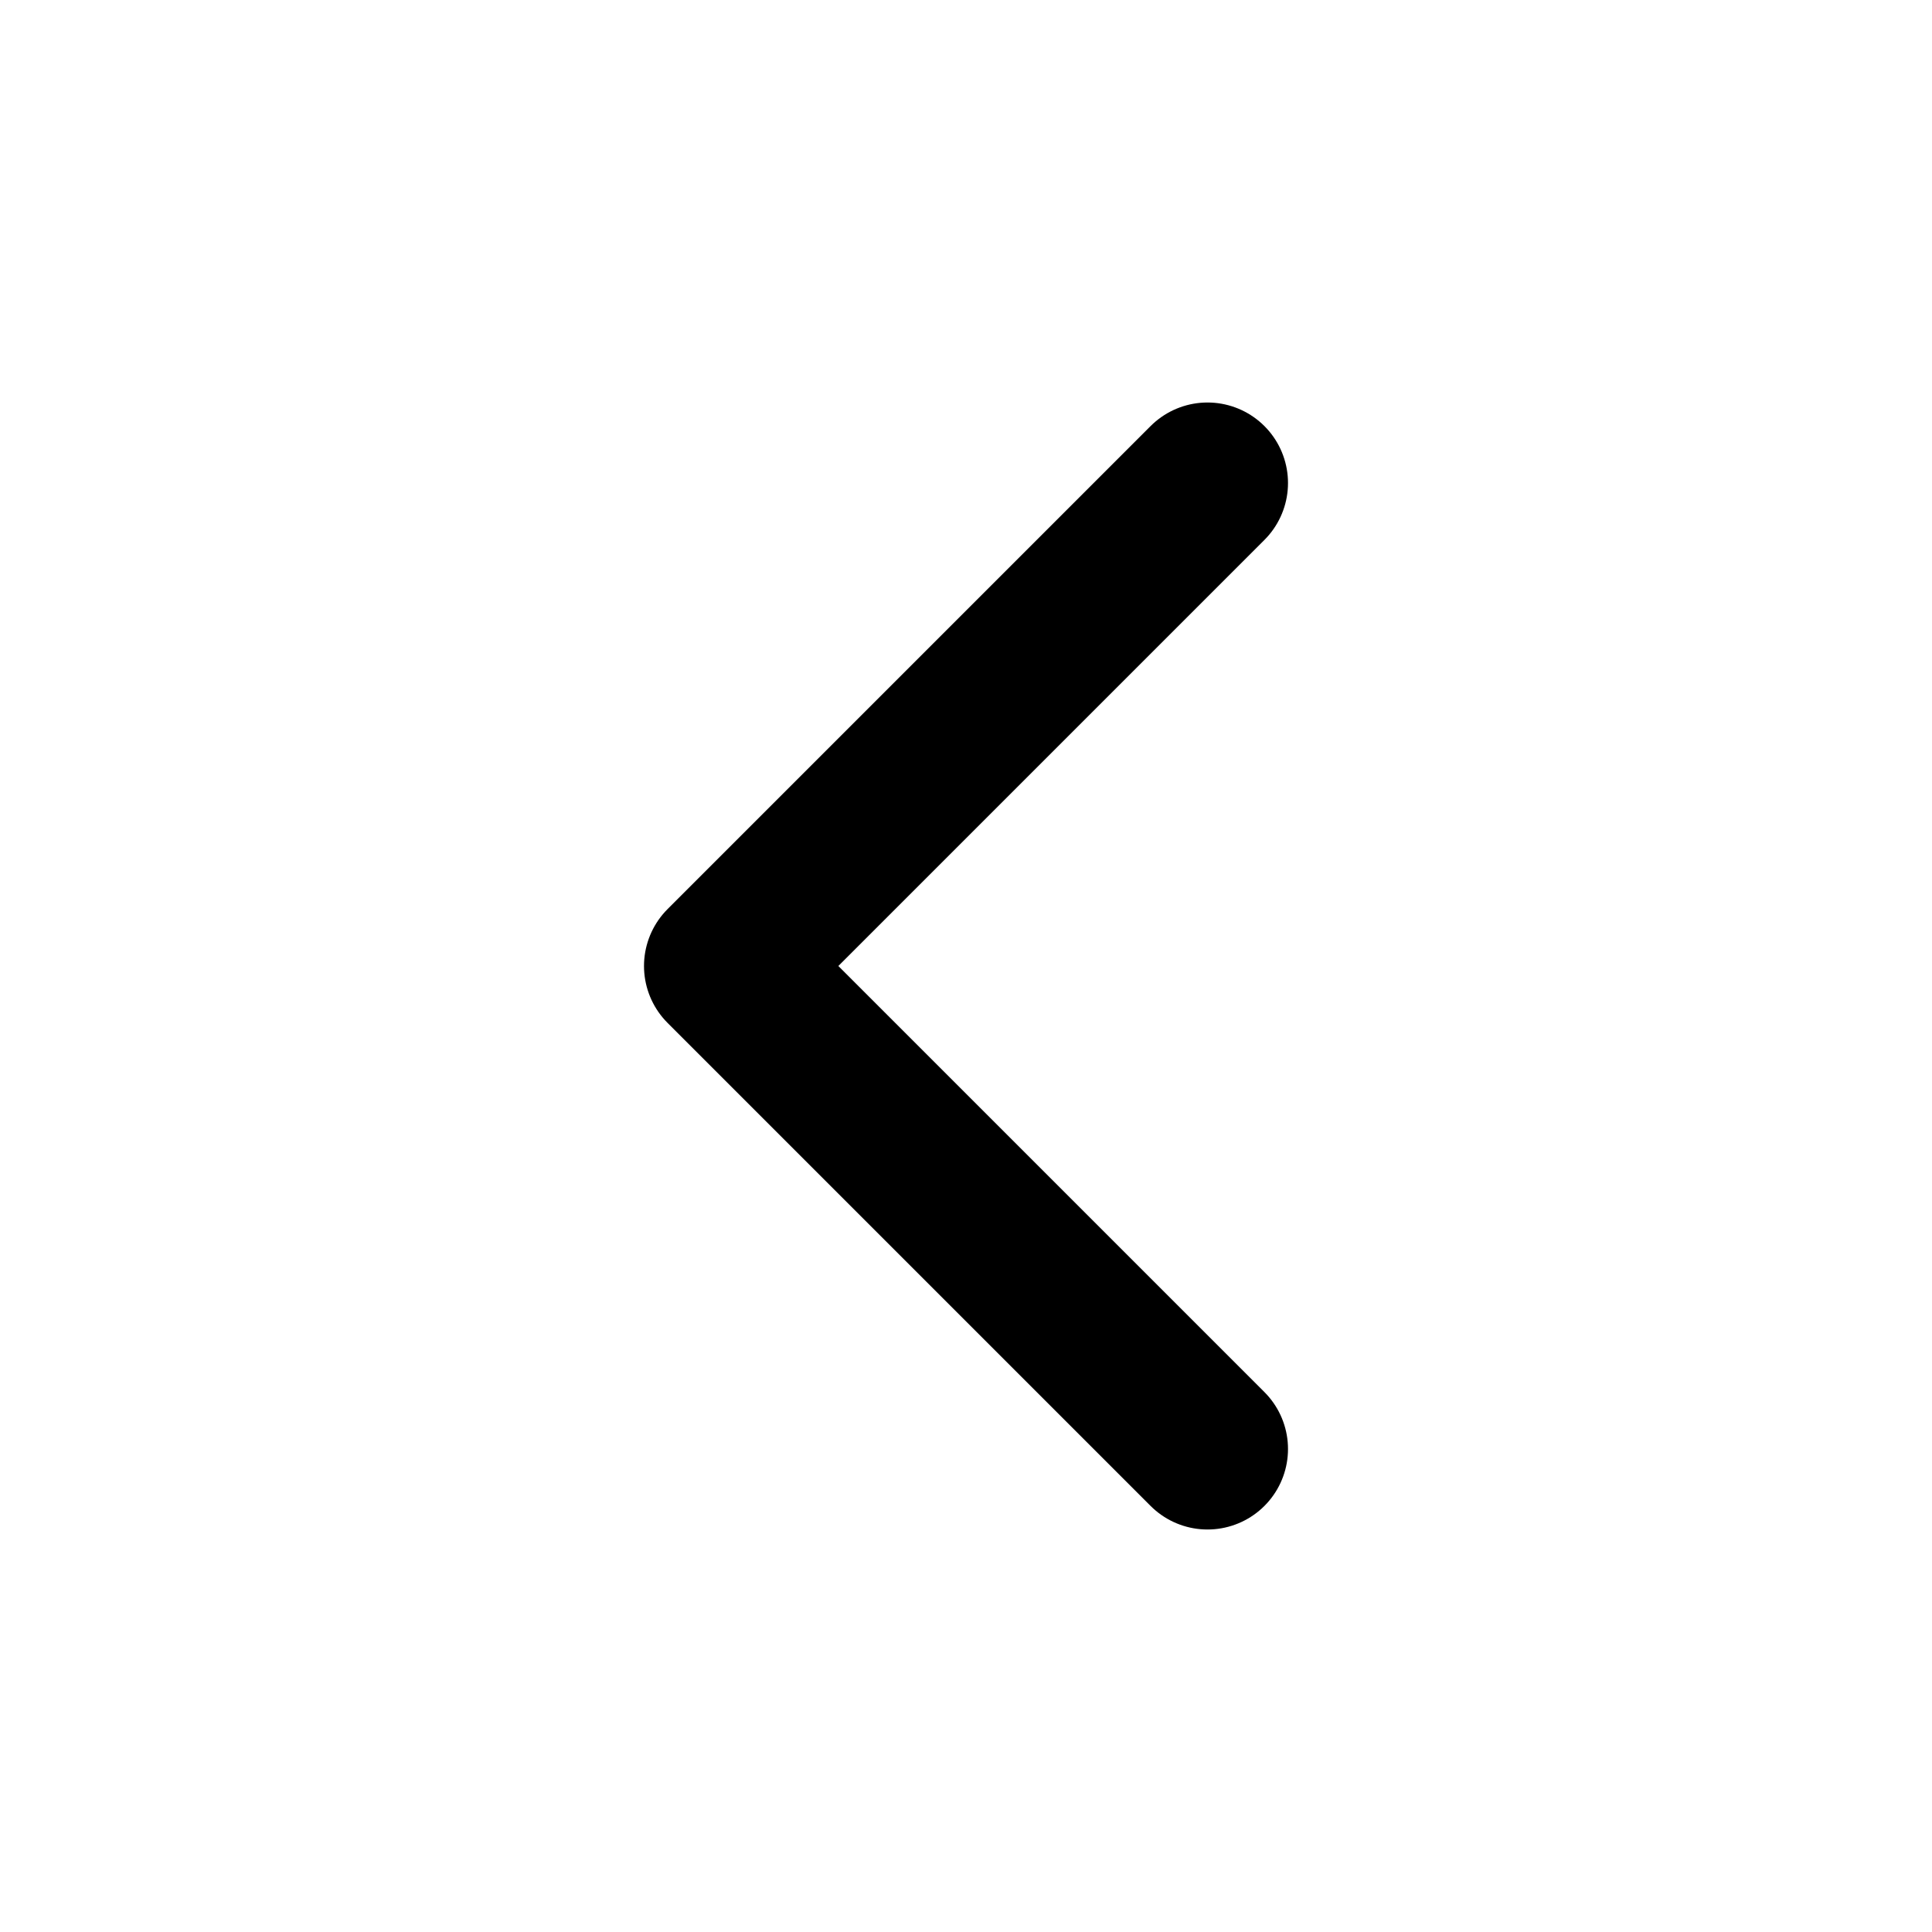
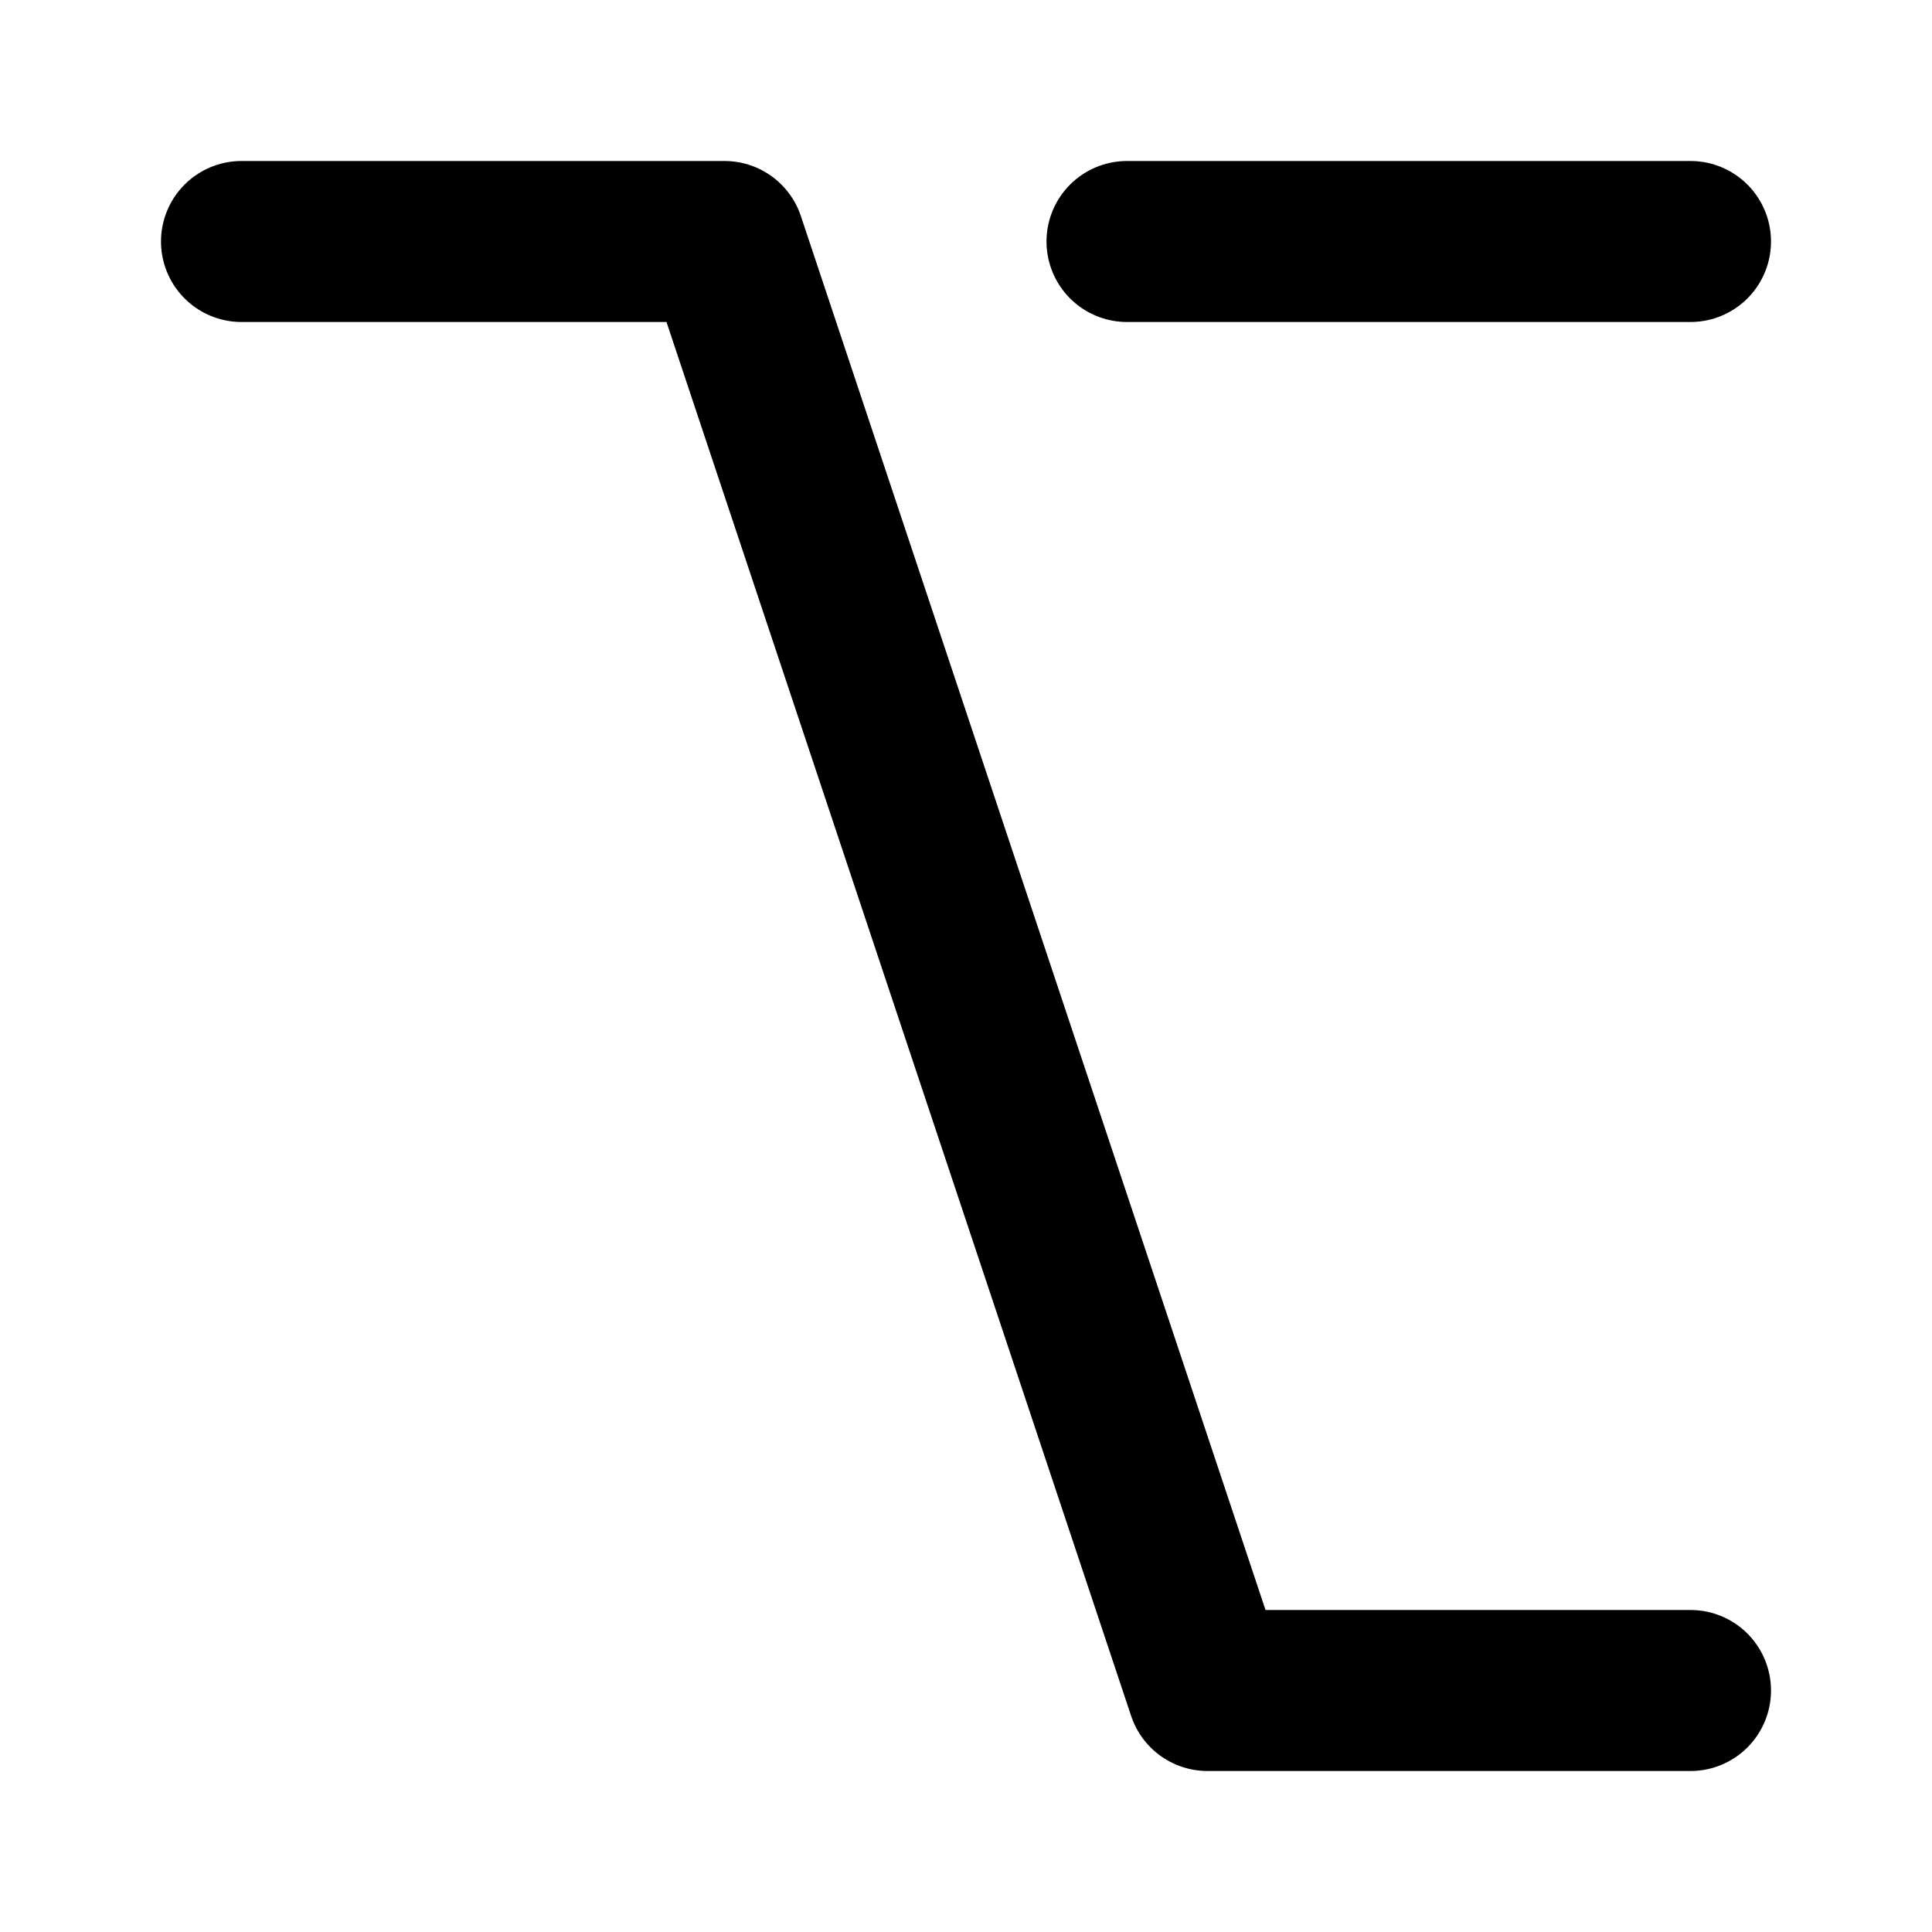
<svg xmlns="http://www.w3.org/2000/svg" width="24" height="24" viewBox="0 0 24 24" fill="none" stroke="currentColor" stroke-width="2" stroke-linecap="round" stroke-linejoin="round">
-   <path d="m15 18-6-6 6-6" />
+   <path d="M3 3h6l6 18h6" />
+   <path d="M14 3h7" />
</svg>
